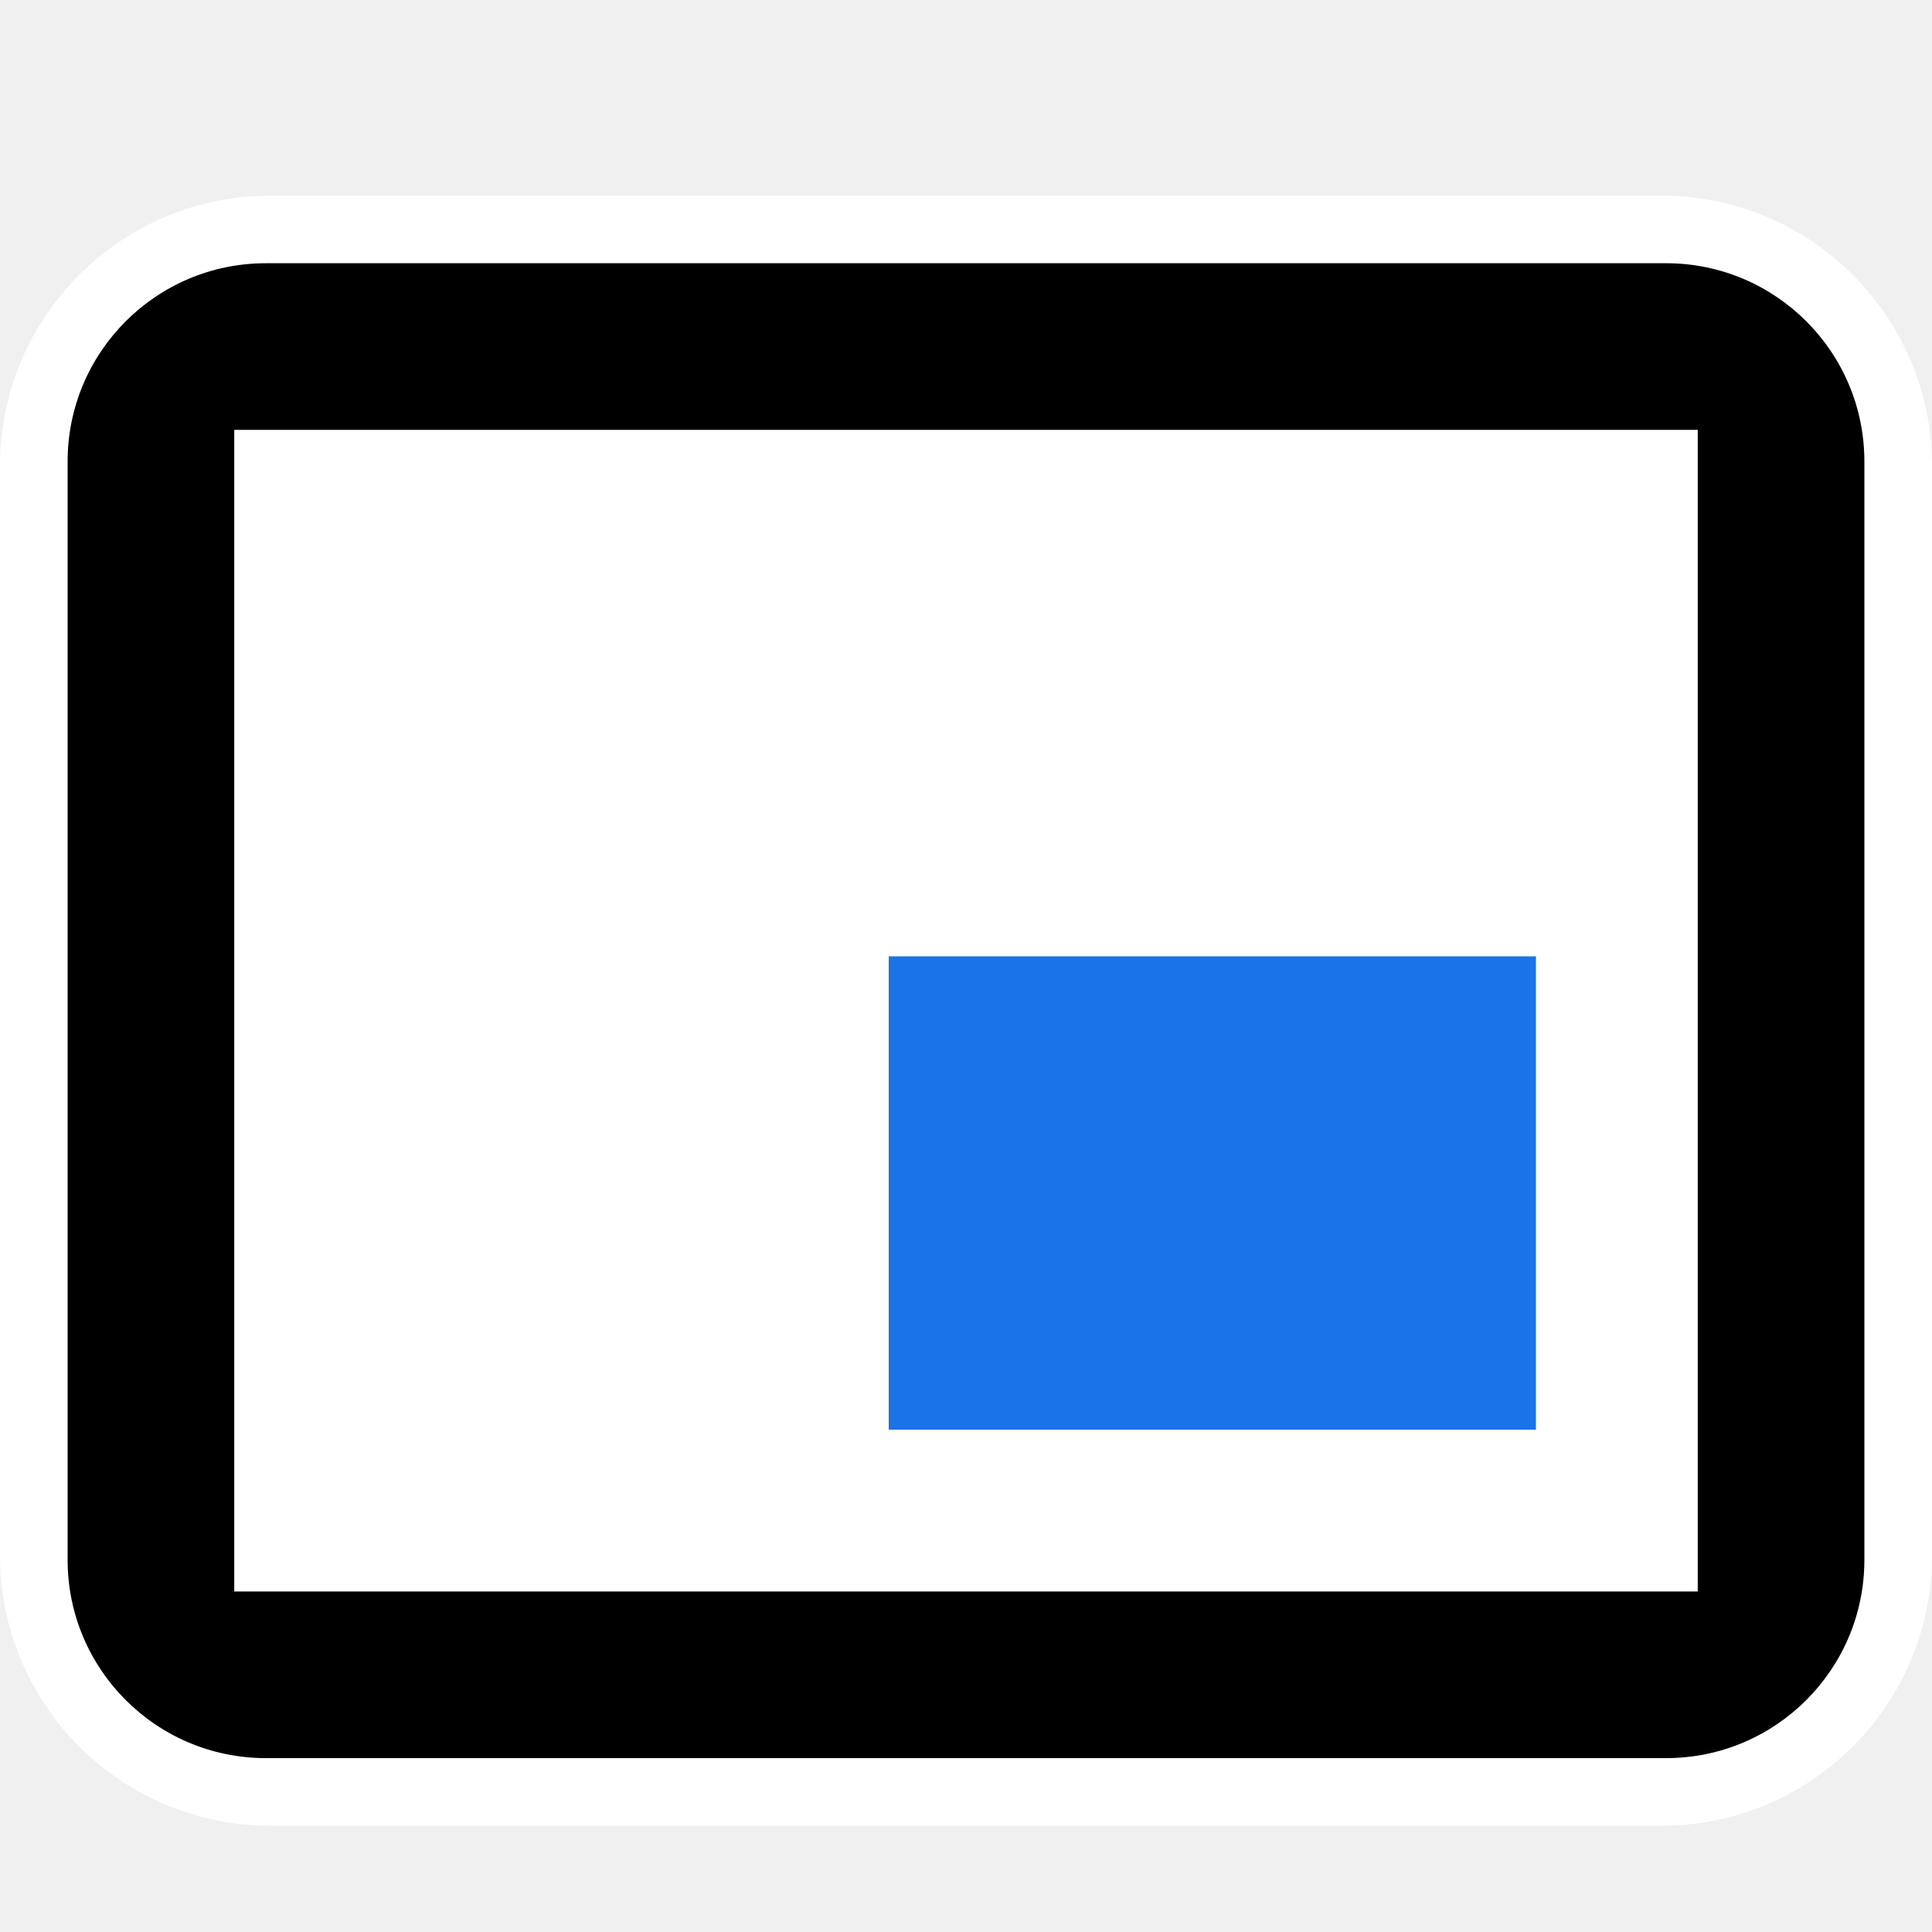
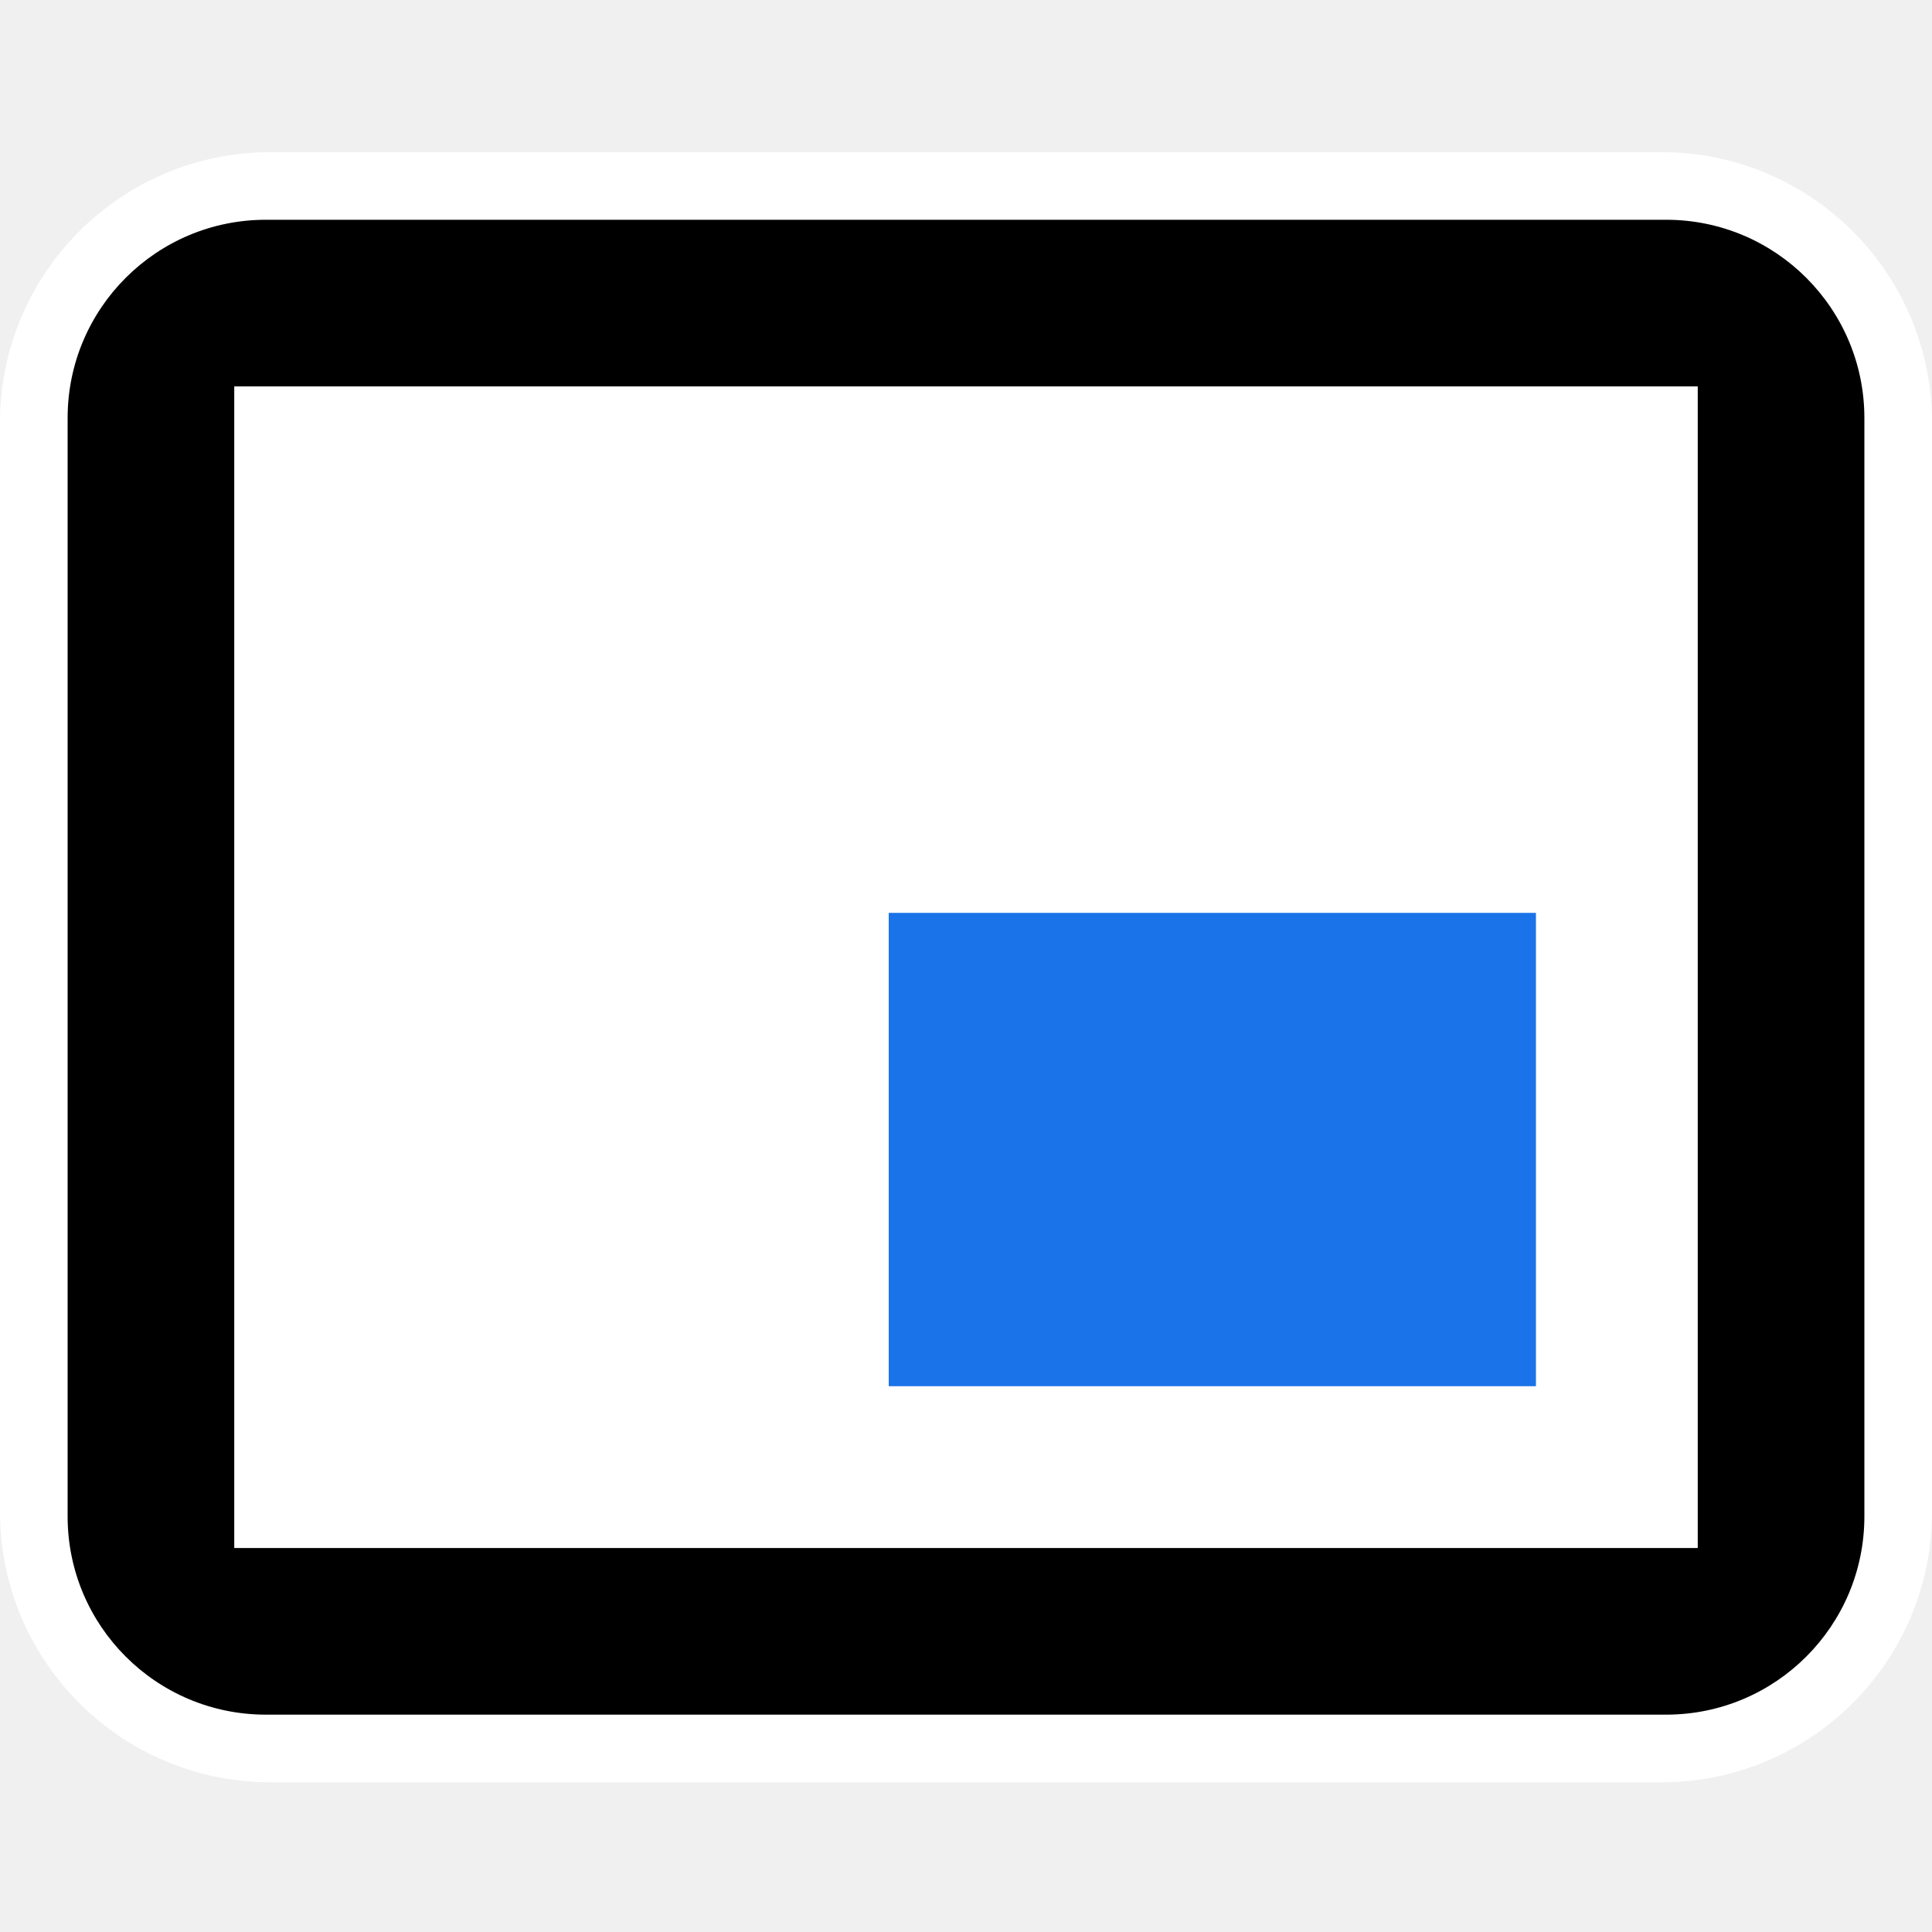
<svg xmlns="http://www.w3.org/2000/svg" width="800" height="800" viewBox="0 0 800 800" fill="none">
-   <path d="M0 193C0 131.144 50.144 81 112 81H688C749.856 81 800 131.144 800 193V644C800 705.856 749.856 756 688 756H112C50.144 756 0 705.856 0 644V193Z" fill="white" />
-   <path d="M28 191.1C28 145.757 64.757 109 110.1 109H689.9C735.243 109 772 145.758 772 191.1V645.9C772 691.243 735.242 728 689.9 728H110.1C64.757 728 28 691.243 28 645.9V191.1Z" fill="black" />
-   <rect x="97" y="178" width="606" height="481" fill="white" />
-   <rect x="368" y="396" width="268" height="196" fill="#1A73E8" />
+   <path d="M0 175C0 113.144 50.144 63 112 63H688C749.856 63 800 113.144 800 175V626C800 687.856 749.856 738 688 738H112C50.144 738 0 687.856 0 626V175Z" fill="white" />
+   <path d="M28 173.1C28 127.757 64.757 91 110.1 91H689.9C735.243 91 772 127.758 772 173.1V627.9C772 673.243 735.242 710 689.9 710H110.1C64.757 710 28 673.242 28 627.9V173.1Z" fill="black" />
+   <rect x="97" y="160" width="606" height="481" fill="white" />
+   <rect x="368" y="378" width="268" height="196" fill="#1A73E8" />
</svg>
